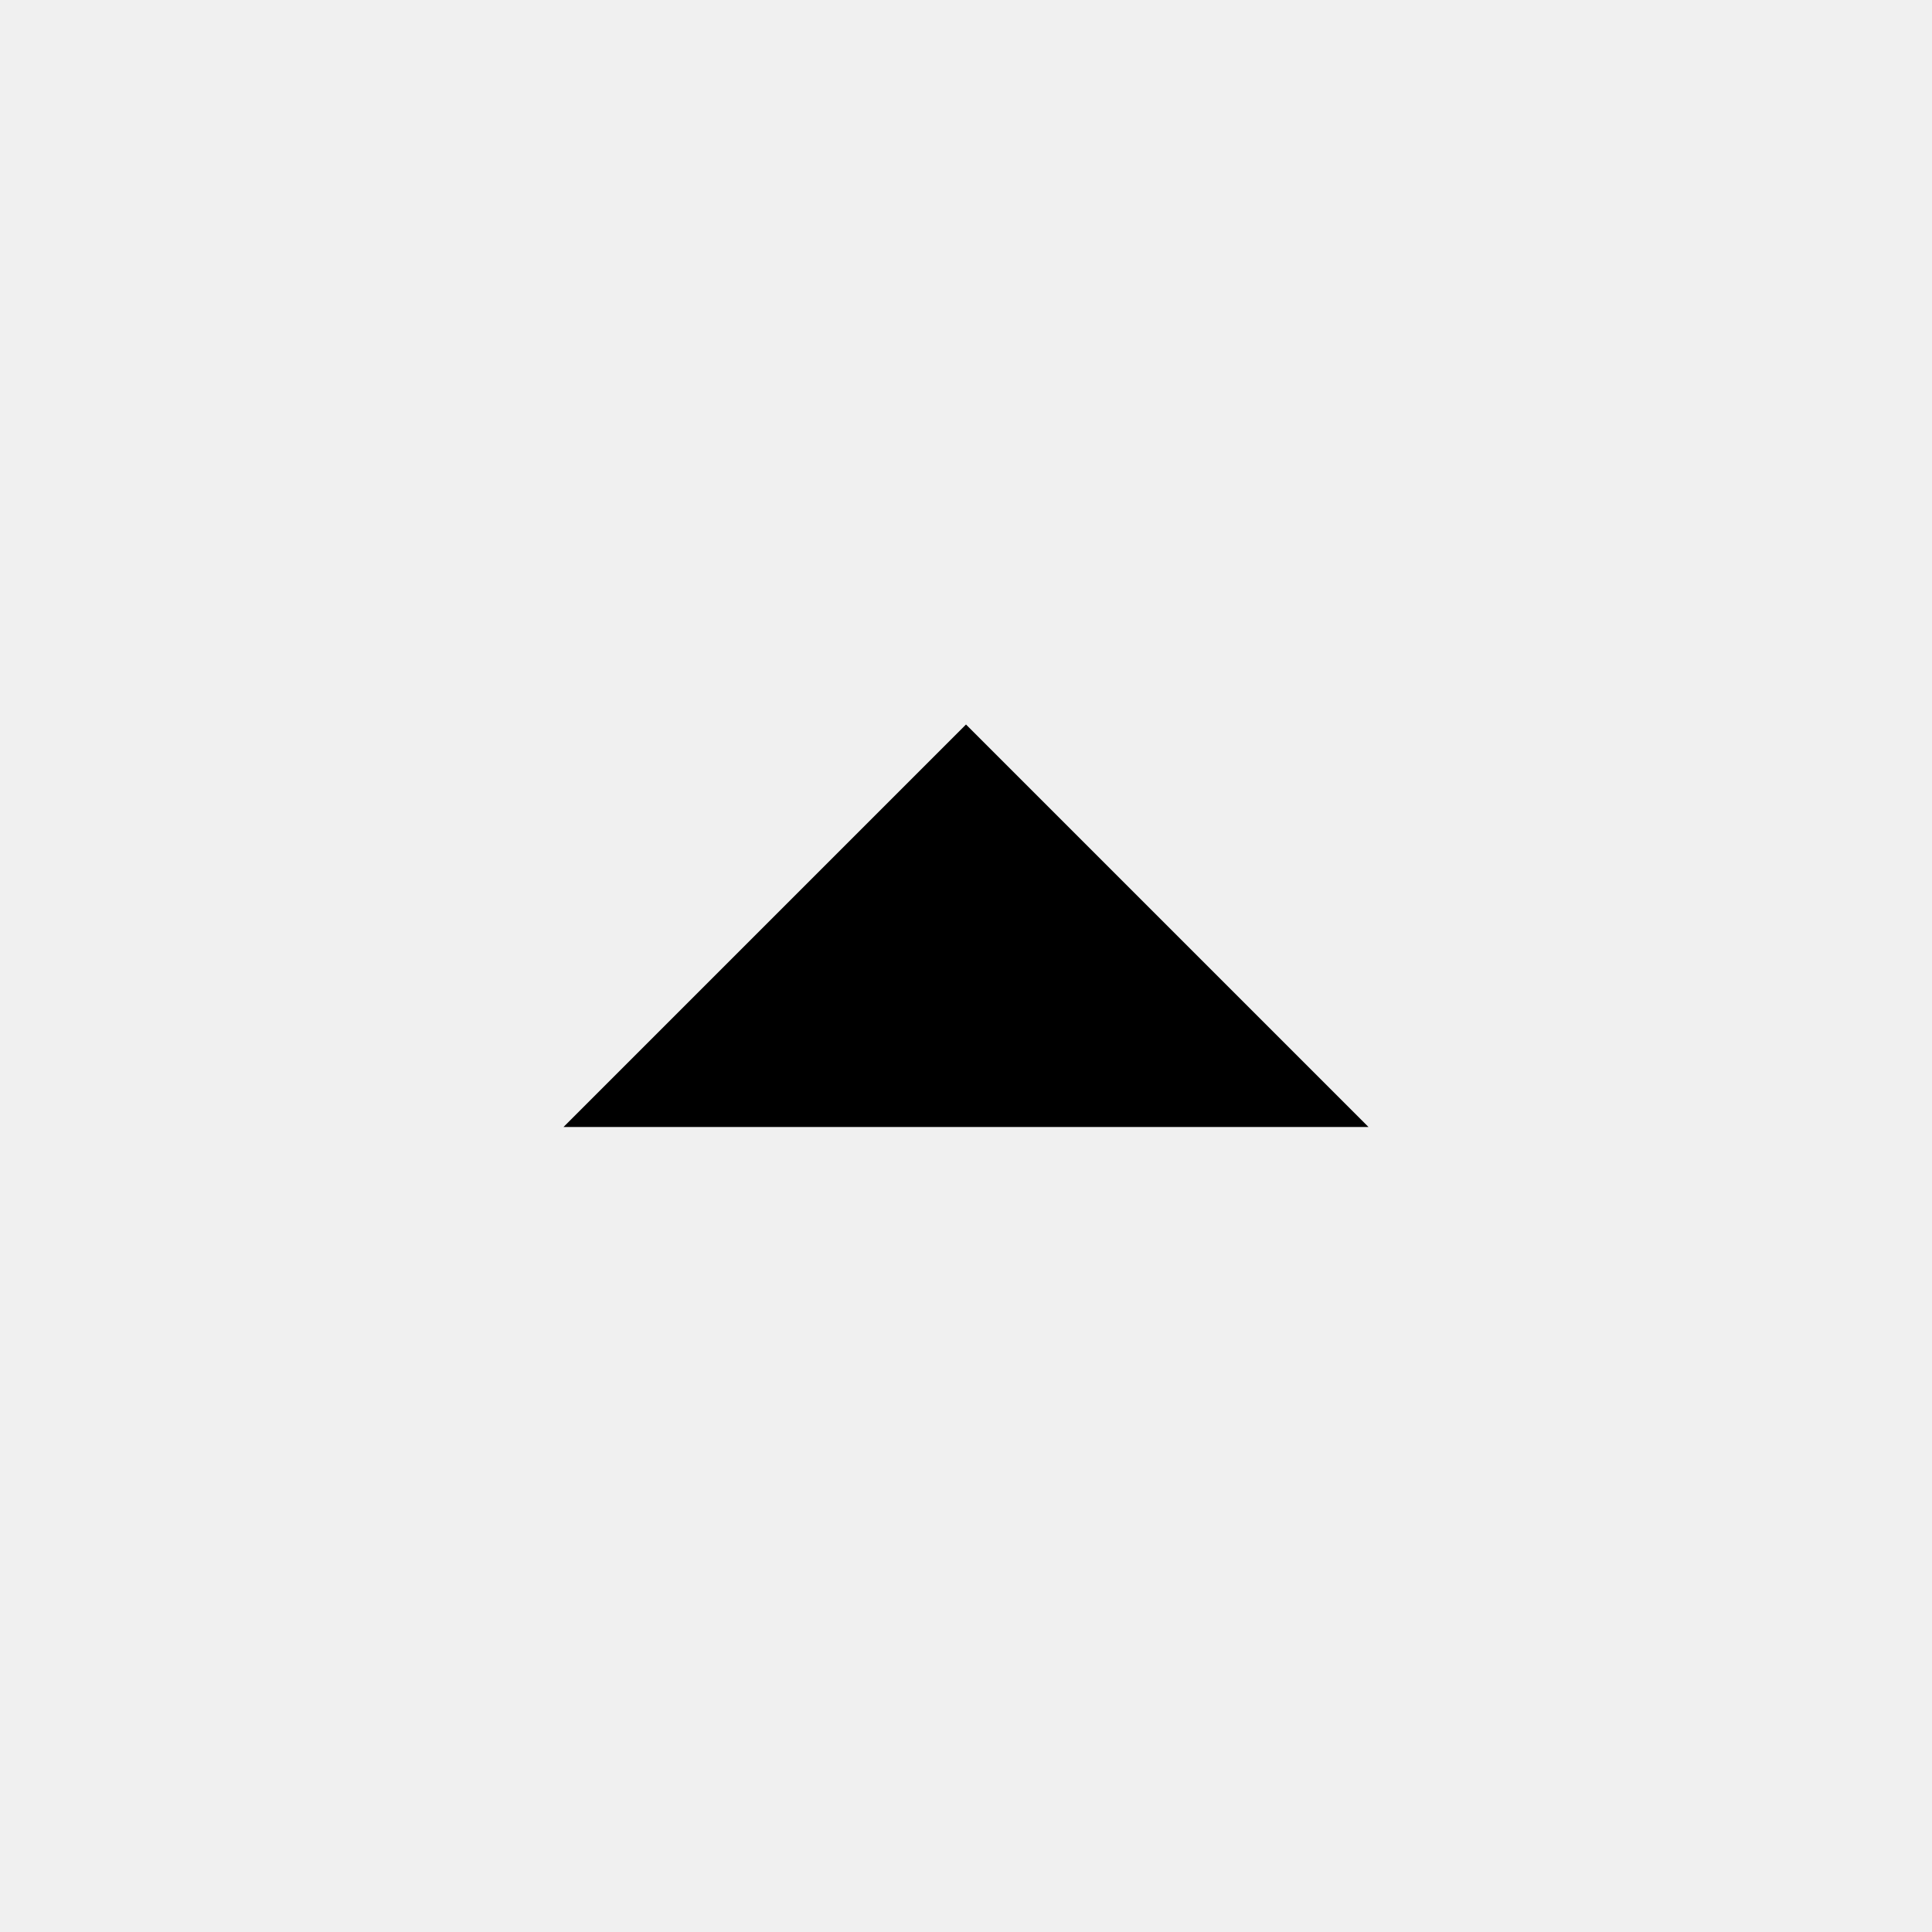
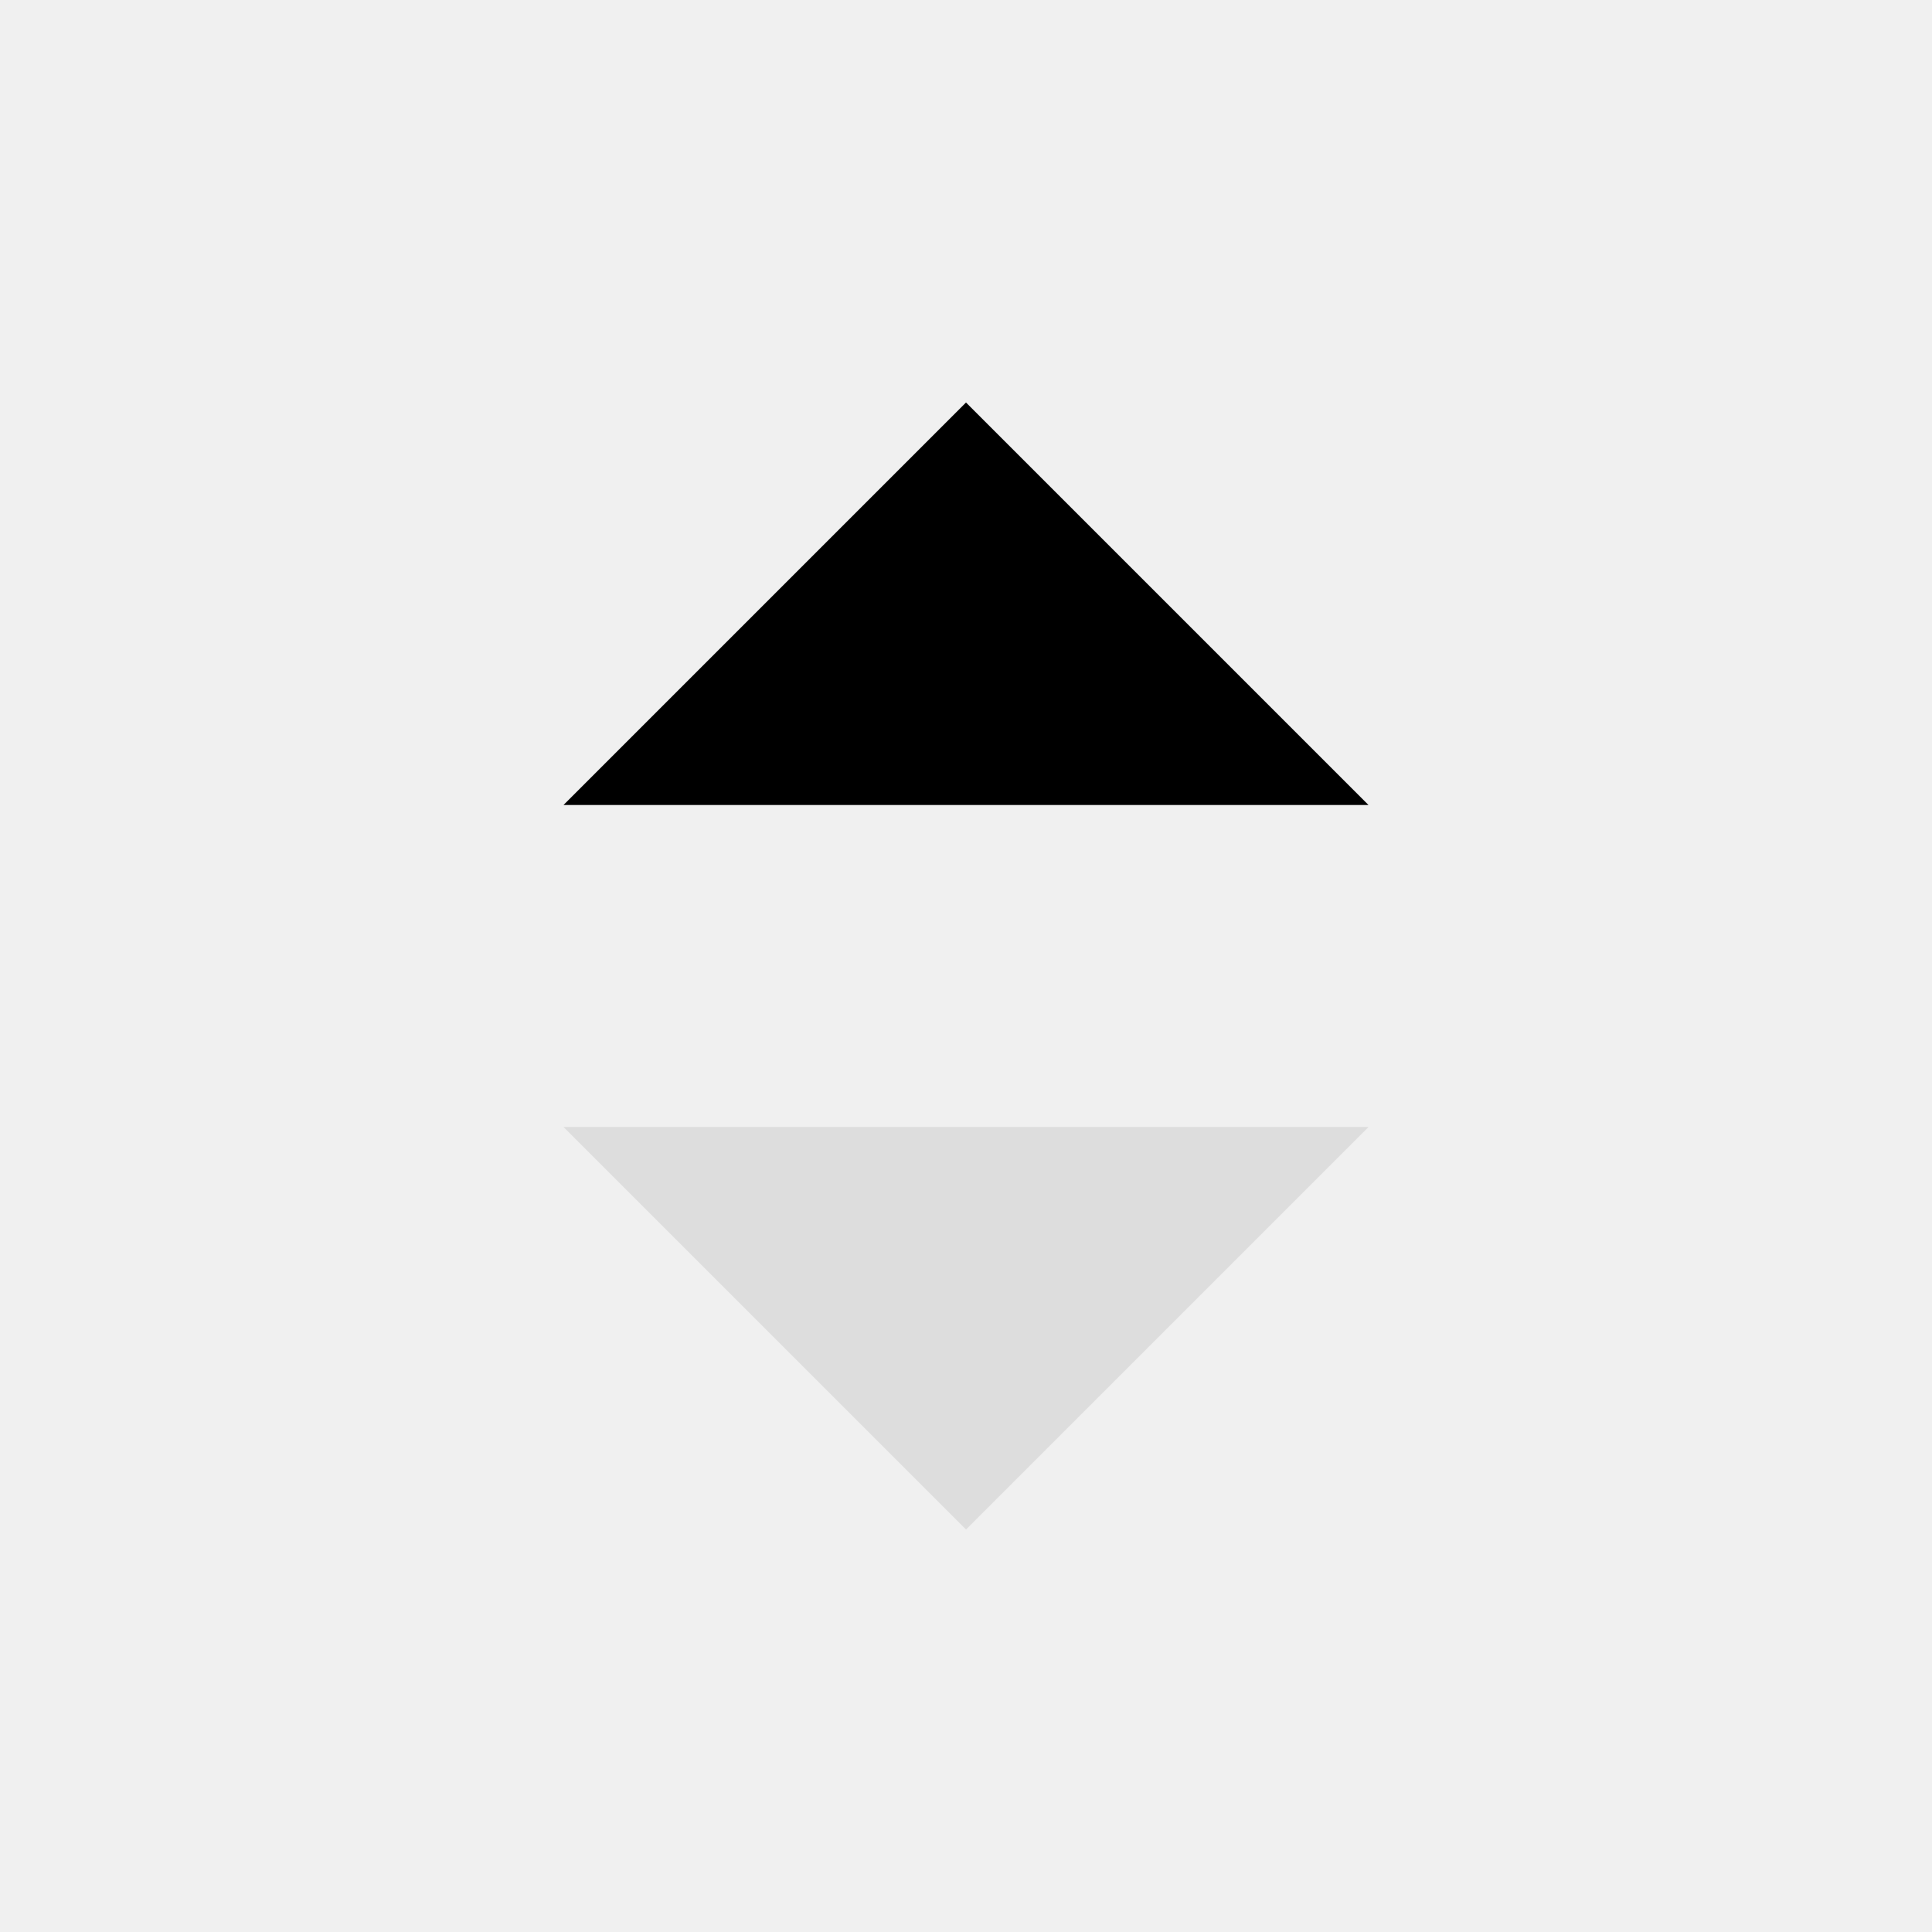
<svg xmlns="http://www.w3.org/2000/svg" width="24" height="24" viewBox="0 0 24 24" fill="none">
-   <g clip-path="url(#clip0_5986_93985)">
-     <path d="M7 14L12 9L17 14H7Z" fill="black" />
+   <g clip-path="url(#clip0_6205_94827)">
+     <path d="M7 14L12 19L17 14H7Z" fill="#ddd" />
+     <path d="M7 10L12 5L17 10H7Z" fill="currentColor" />
  </g>
  <defs>
-     <clipPath id="clip0_5986_93985">
+     <clipPath id="clip0_6205_94827">
      <rect width="24" height="24" fill="white" />
    </clipPath>
  </defs>
</svg>
